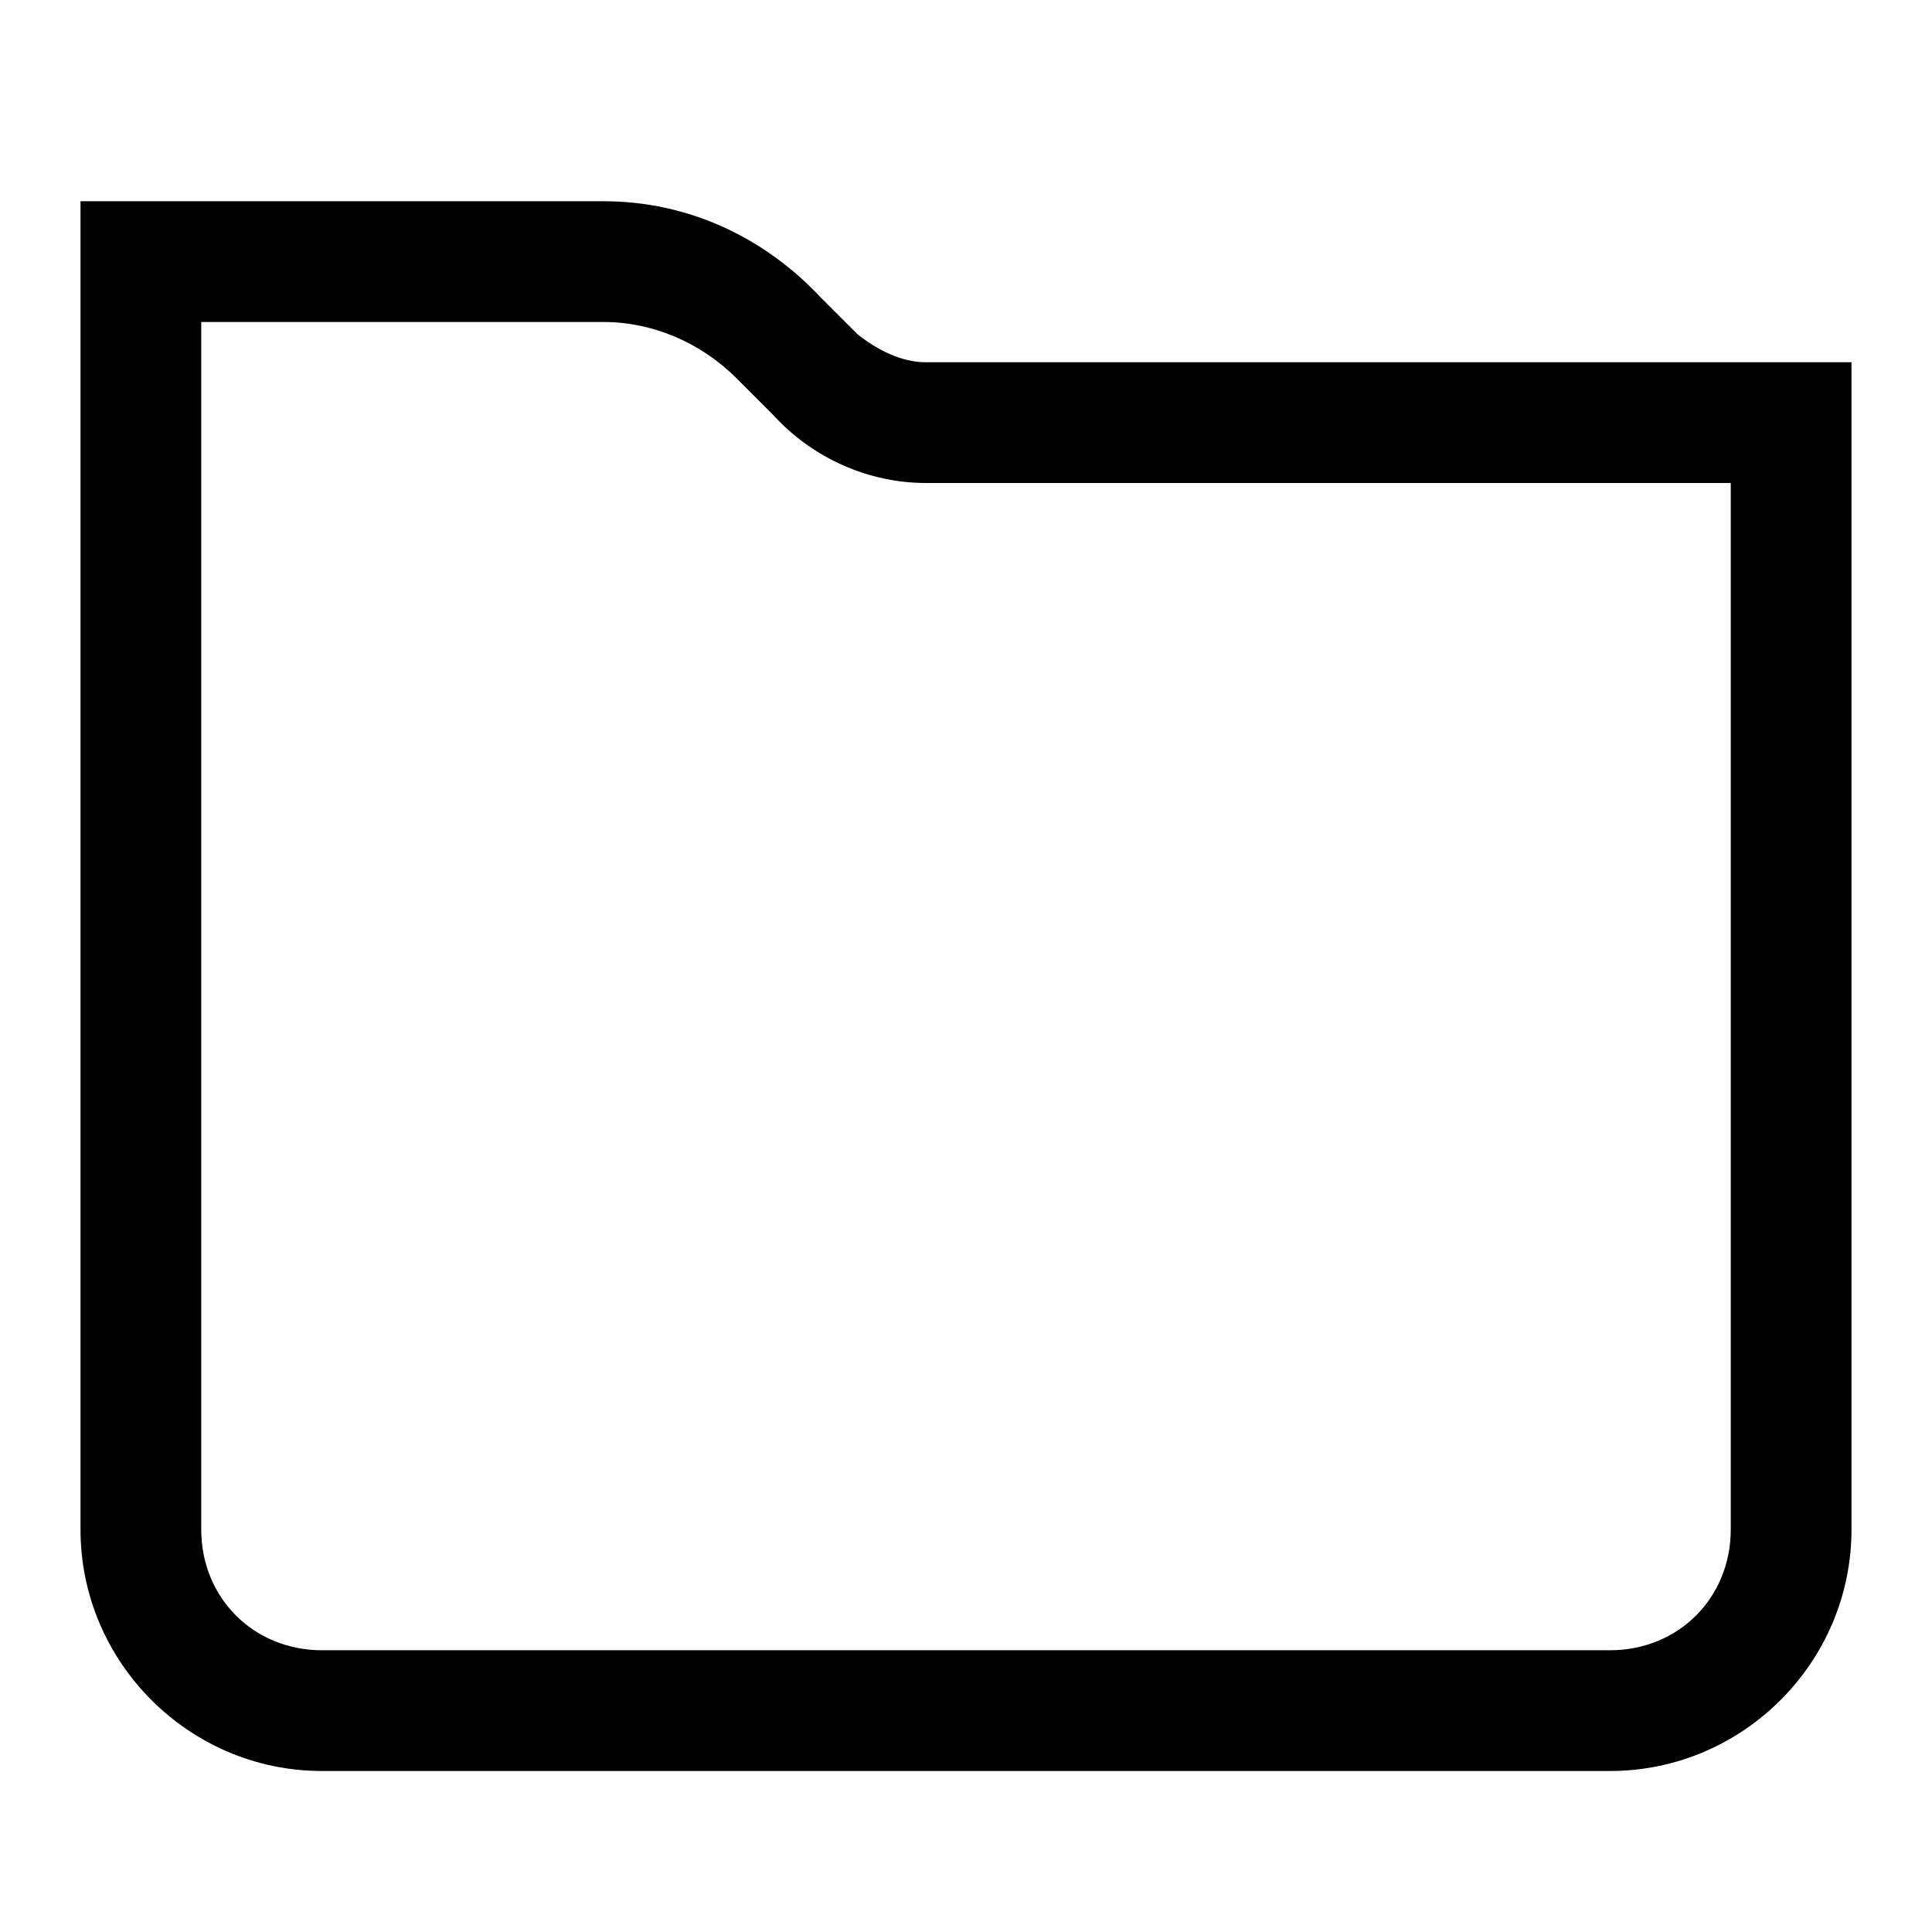
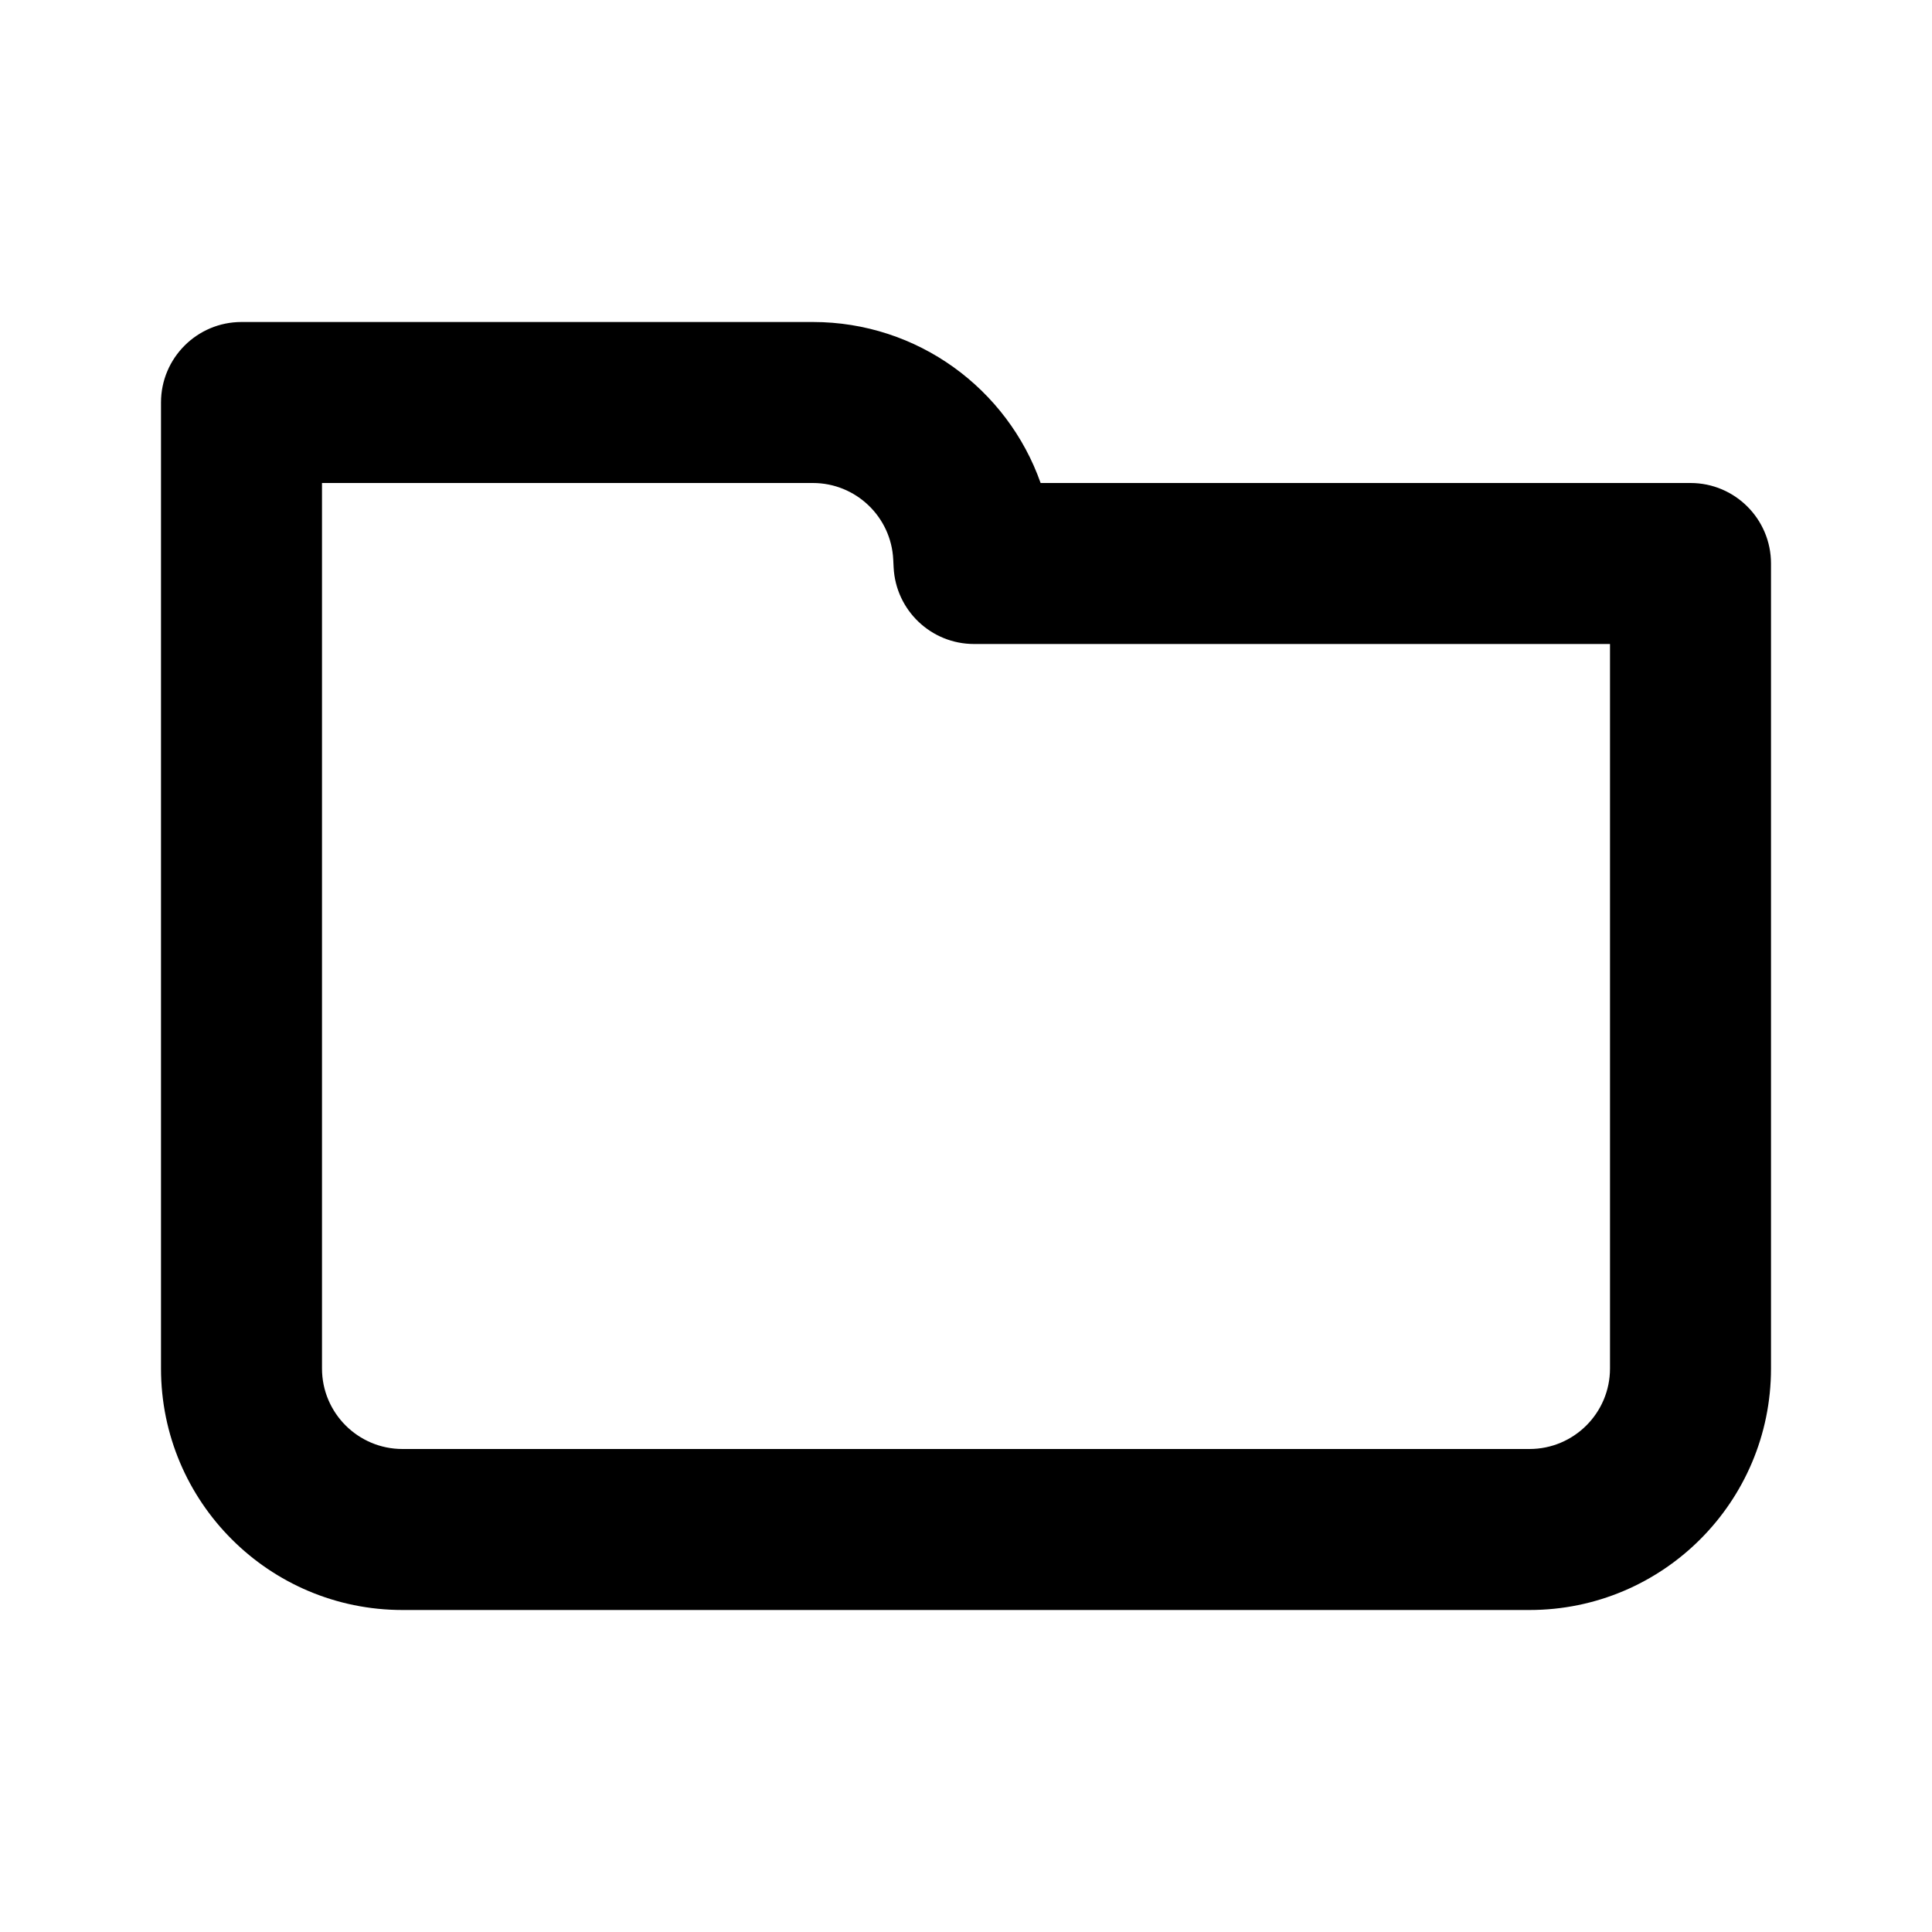
- <svg xmlns="http://www.w3.org/2000/svg" width="24px" height="24px" viewBox="0 0 24 24" version="1.1">
-   <g id="icon/content/folder/default" stroke="none" stroke-width="1" fill="none" fill-rule="evenodd">
-     <path d="M7.5,2.5 C8.55,2.5 9.5,2.95 10.2,3.7 L10.2,3.7 L10.65,4.15 C10.9,4.35 11.2,4.5 11.5,4.5 L11.5,4.5 L23,4.5 L23,19 C23,20.65 21.65,22 20,22 L20,22 L4,22 C2.35,22 1,20.65 1,19 L1,19 L1,2.5 Z M7.5,4 L2.5,4 L2.5,19 C2.5,19.85 3.15,20.5 4,20.5 L4,20.5 L20,20.5 C20.85,20.5 21.5,19.85 21.5,19 L21.5,19 L21.5,6 L11.5,6 C10.8,6 10.1,5.7 9.6,5.15 L9.6,5.15 L9.15,4.7 C8.7,4.25 8.1,4 7.5,4 L7.5,4 Z" id="Icon" fill="#000000" fill-rule="nonzero" />
-   </g>
+ <svg xmlns="http://www.w3.org/2000/svg" width="24" height="24" viewBox="0 0 24 24" fill="none">
+   <path fill-rule="evenodd" clip-rule="evenodd" d="M2 5C2 4.448 2.448 4 3 4H10.098C11.399 4 12.514 4.83 12.927 6H21C21.552 6 22 6.448 22 7V17C22 18.657 20.657 20 19 20H5C3.343 20 2 18.657 2 17V5ZM4 6V17C4 17.552 4.448 18 5 18H19C19.552 18 20 17.552 20 17V8H12.1C11.567 8 11.128 7.582 11.101 7.05L11.096 6.95C11.07 6.418 10.63 6 10.098 6H4Z" fill="black" />
</svg>
